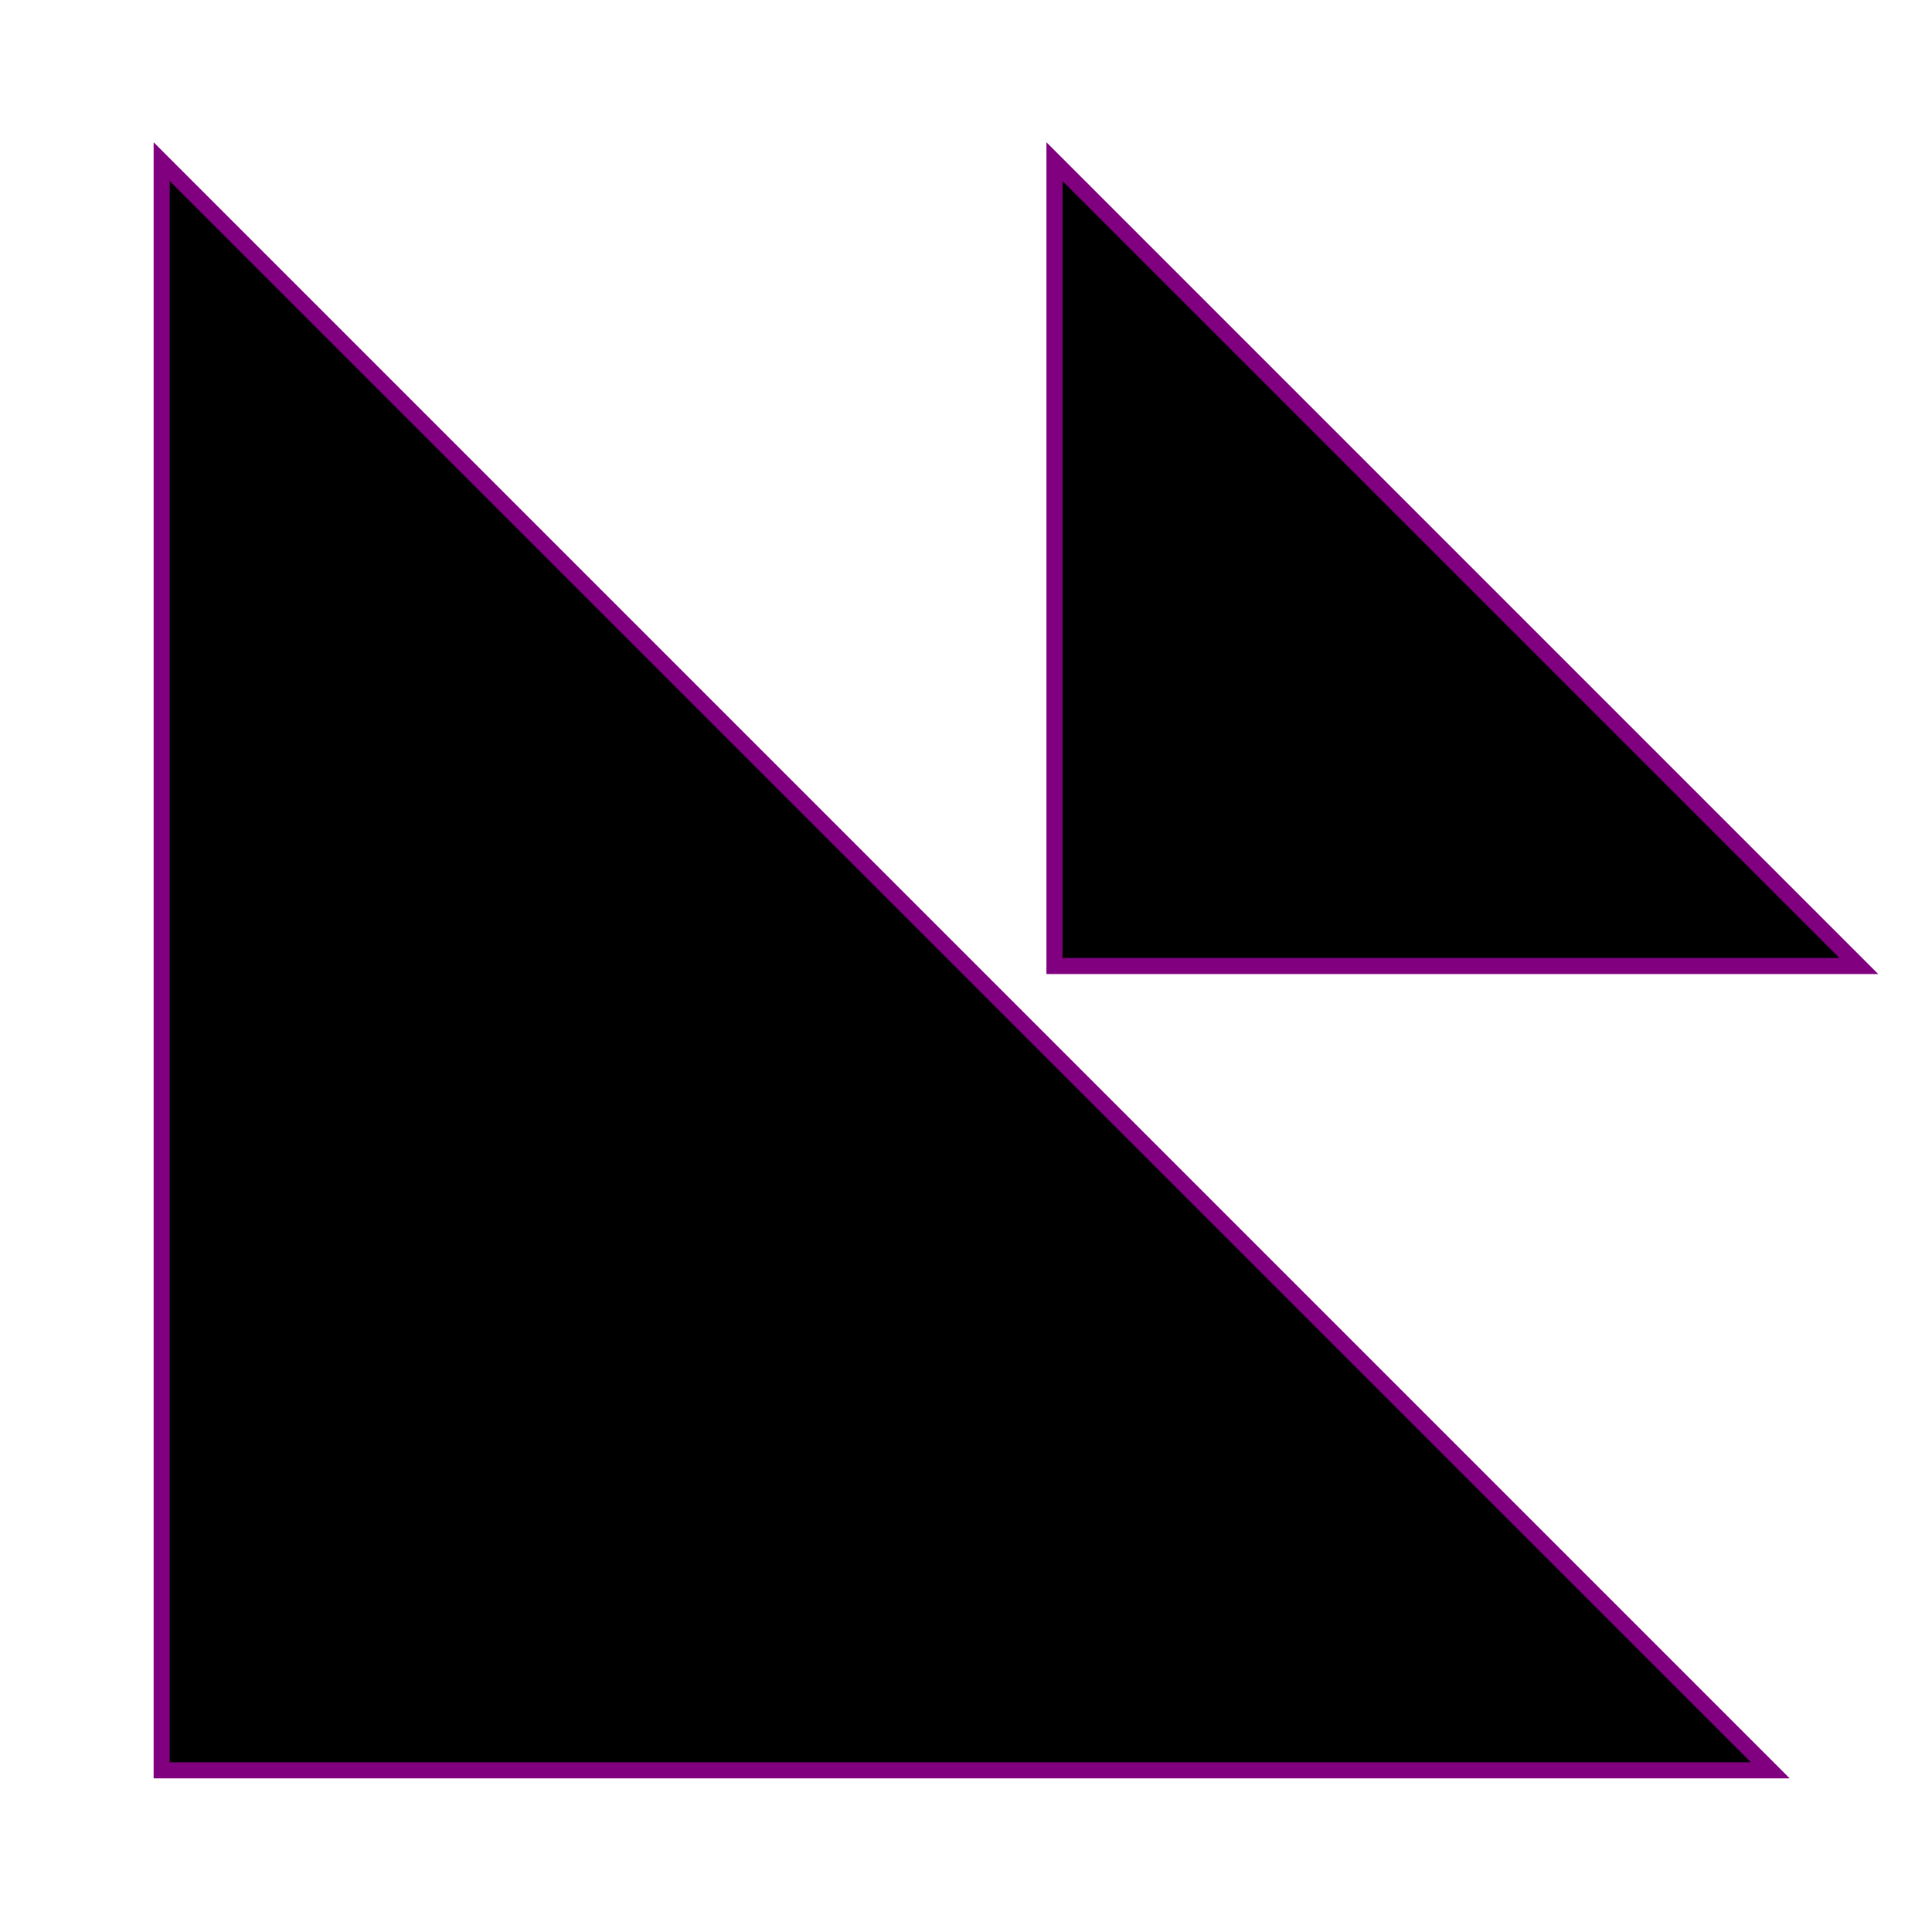
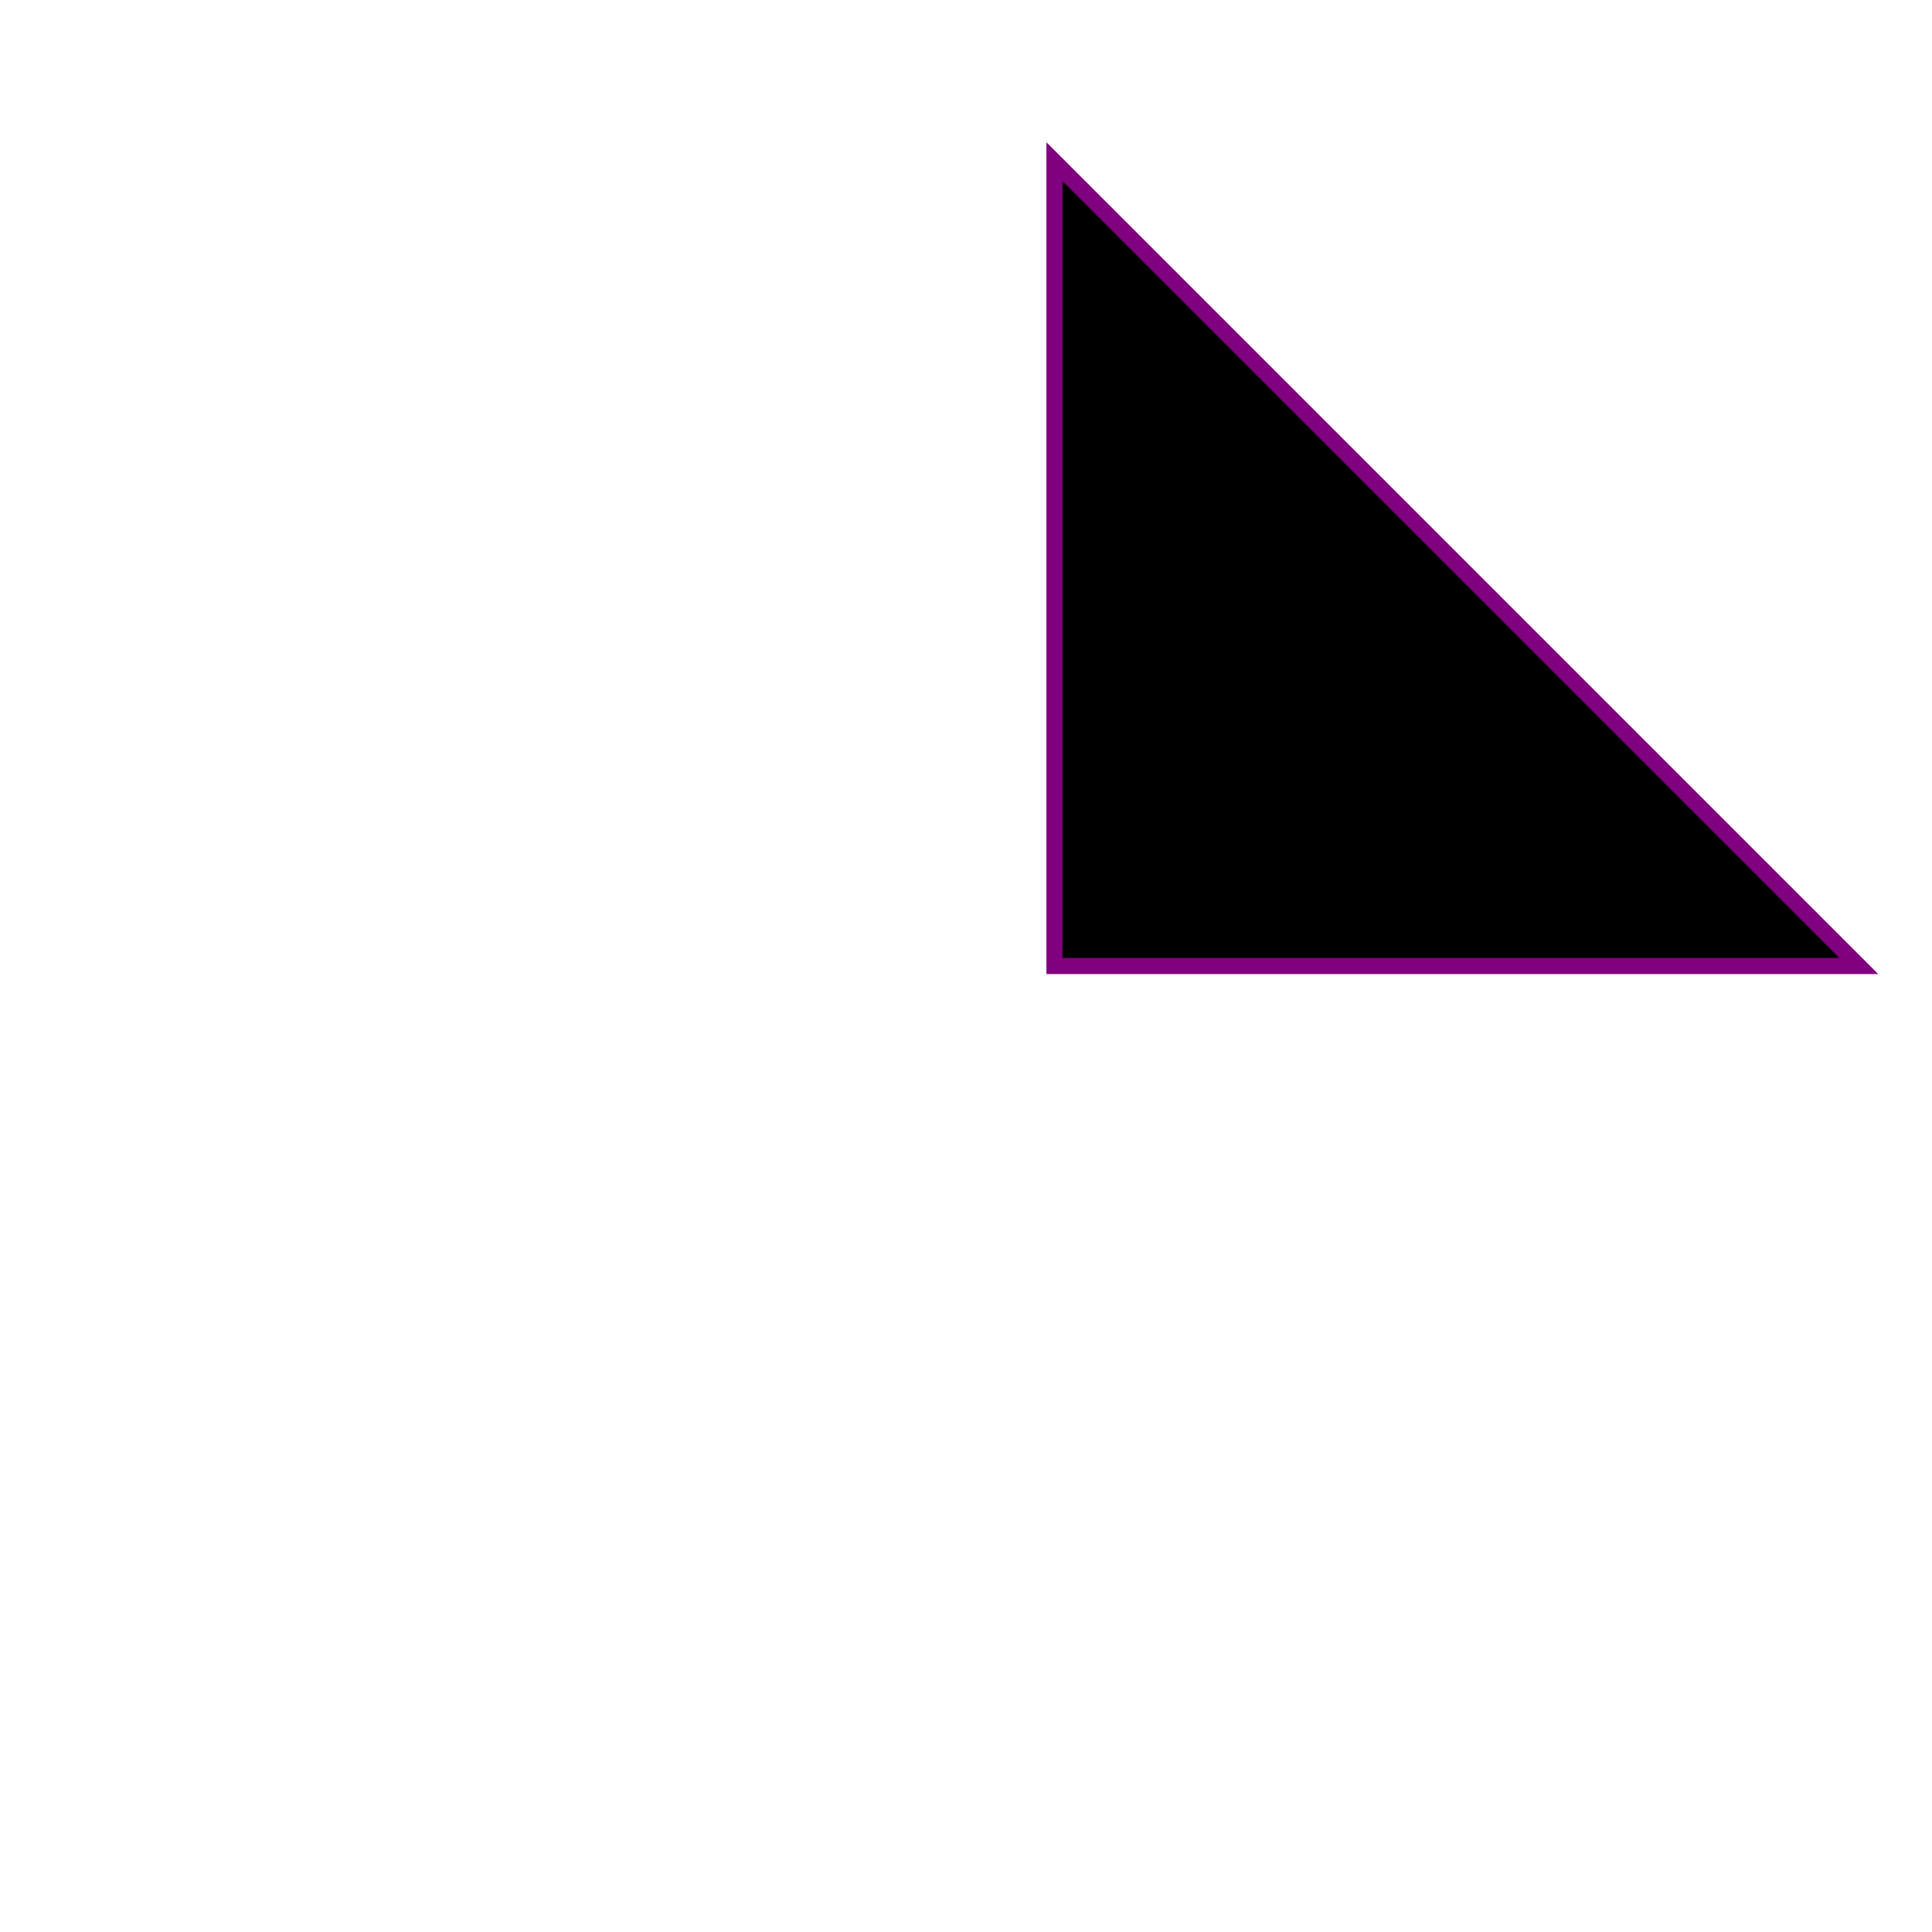
<svg xmlns="http://www.w3.org/2000/svg" baseProfile="full" height="600px" version="1.1" viewBox="-10.05 -10.05 120.1 120.1" width="600px">
  <polygon points="55.5,0 55.5, 50 105.5,50" style="stroke:purple;stroke-width:1" />
-   <polygon points="0,0 0,100 100,100 0,0" style="stroke:purple;stroke-width:1" />
+   <polygon points="0,0.0  0,-100 , 1.0e-1-1e2,0,0" style="stroke:purple;stroke-width:1" />
</svg>
